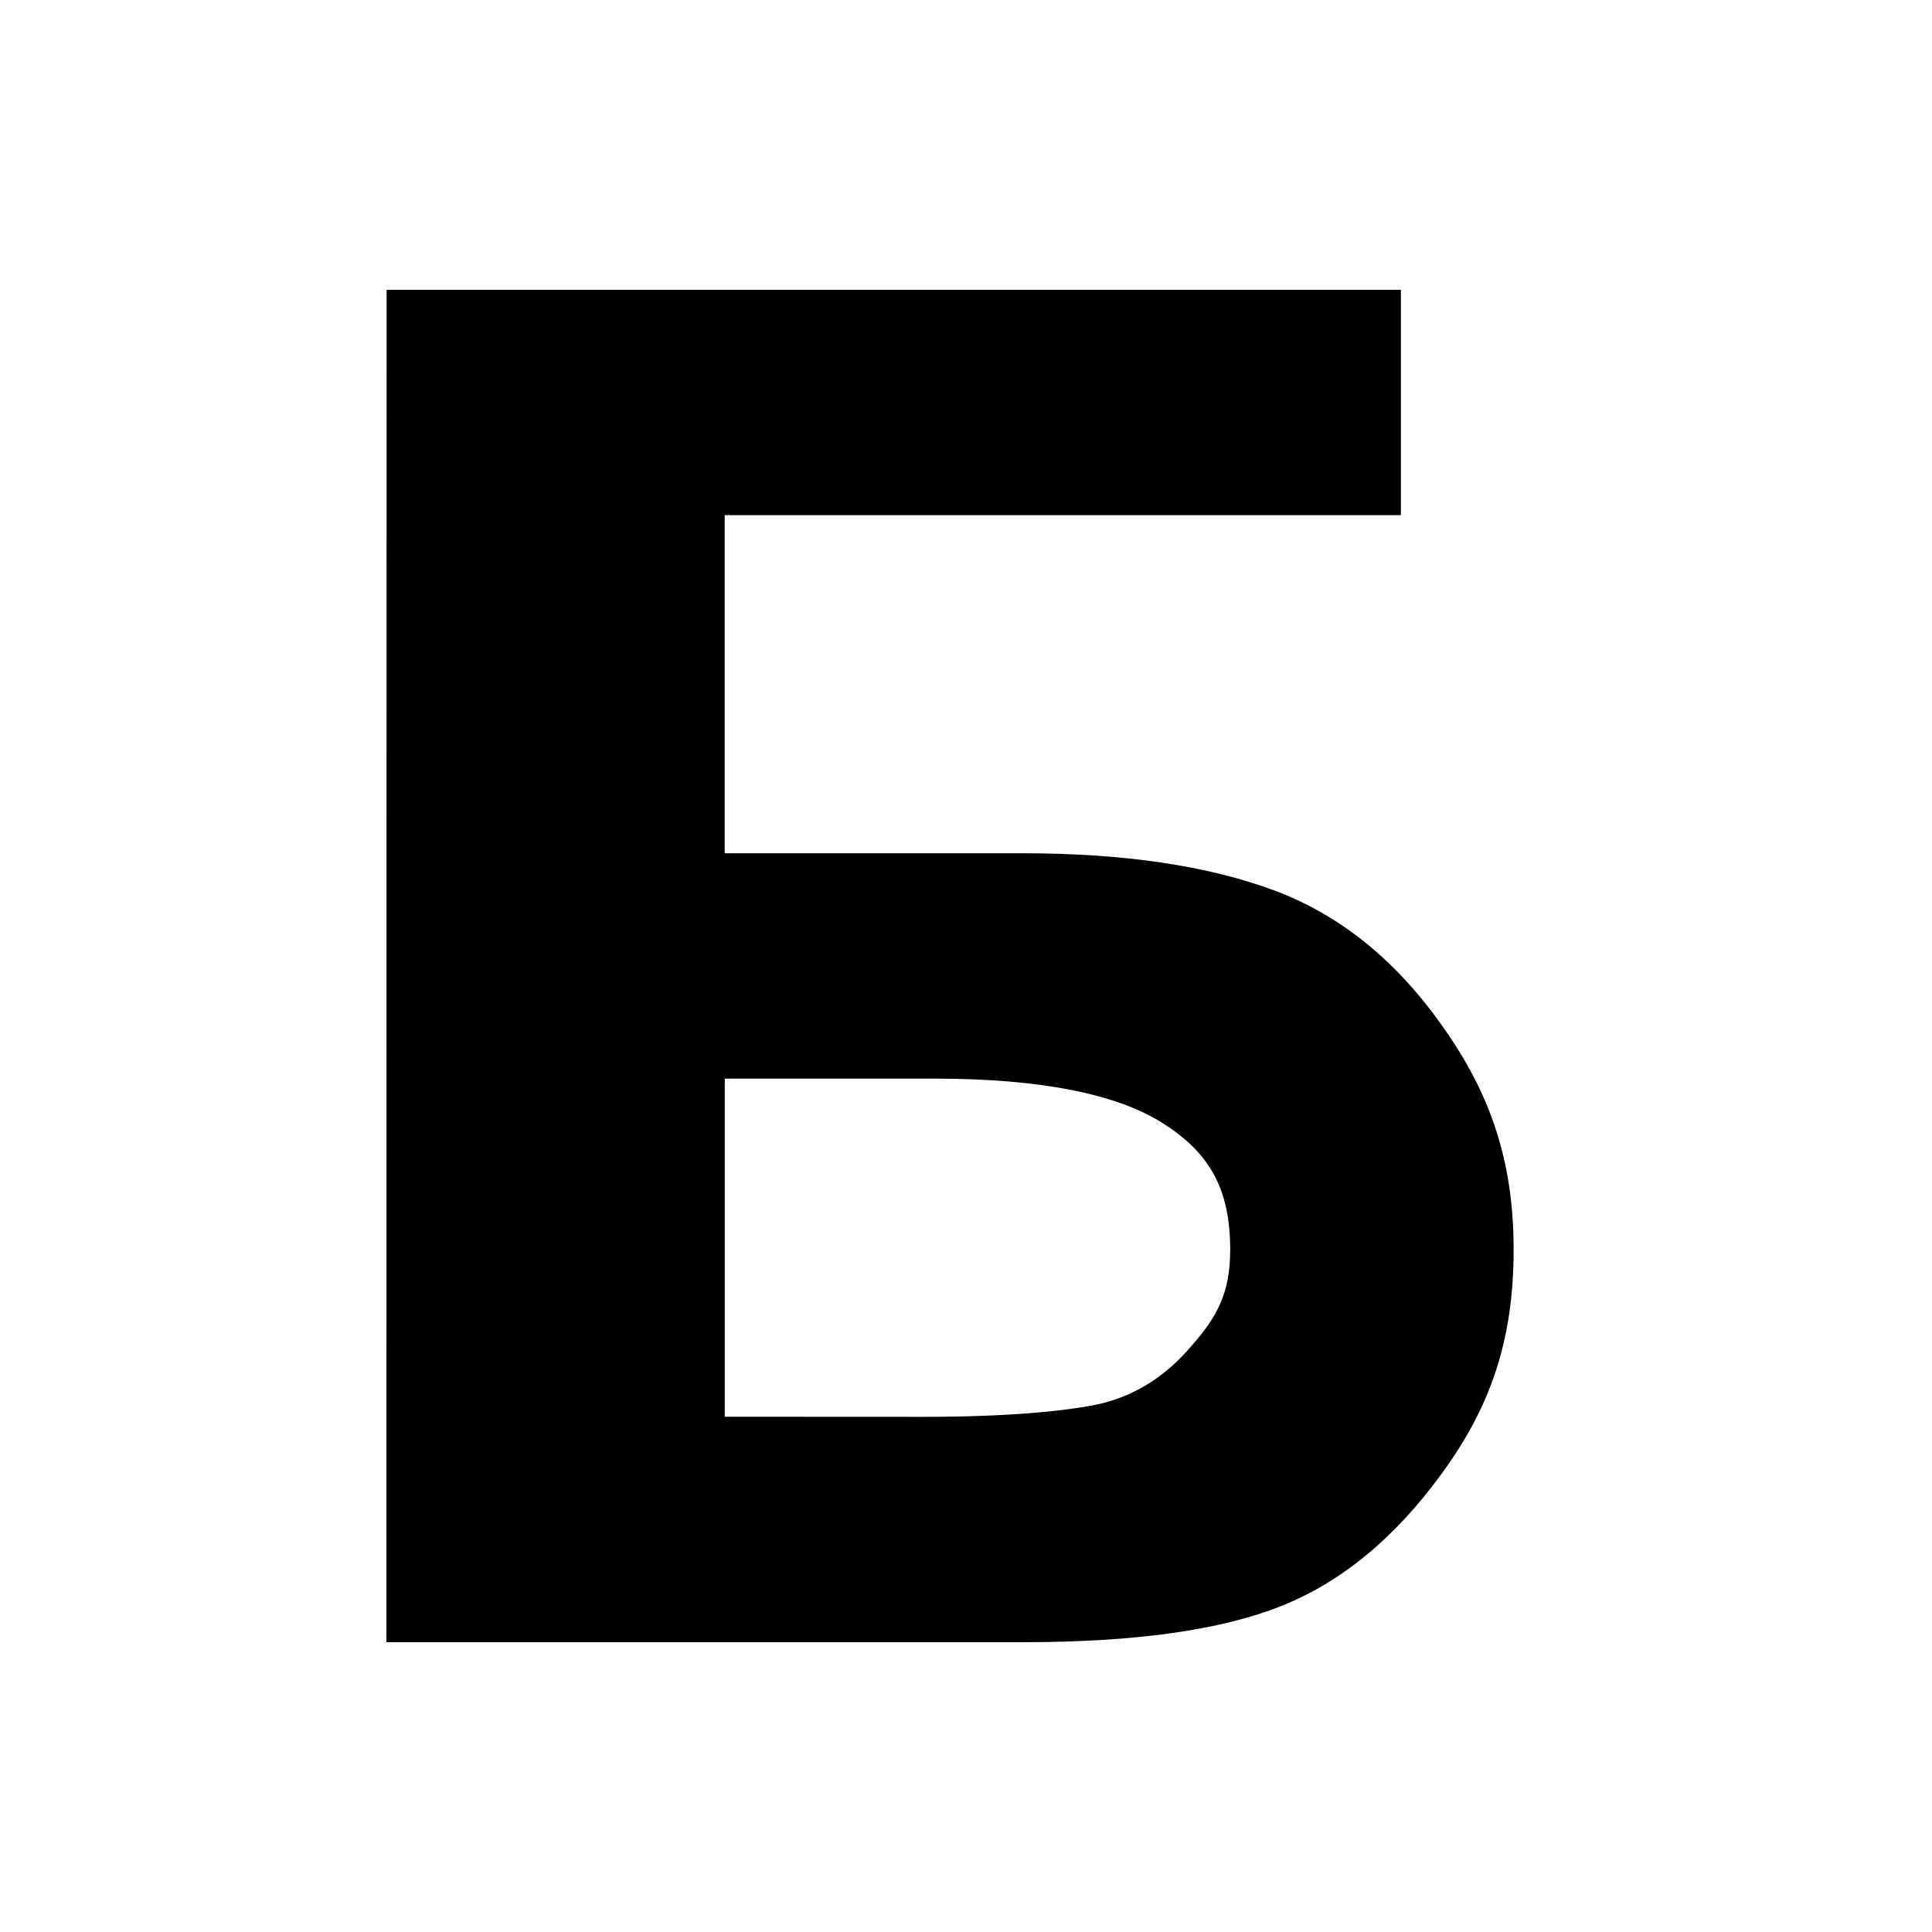
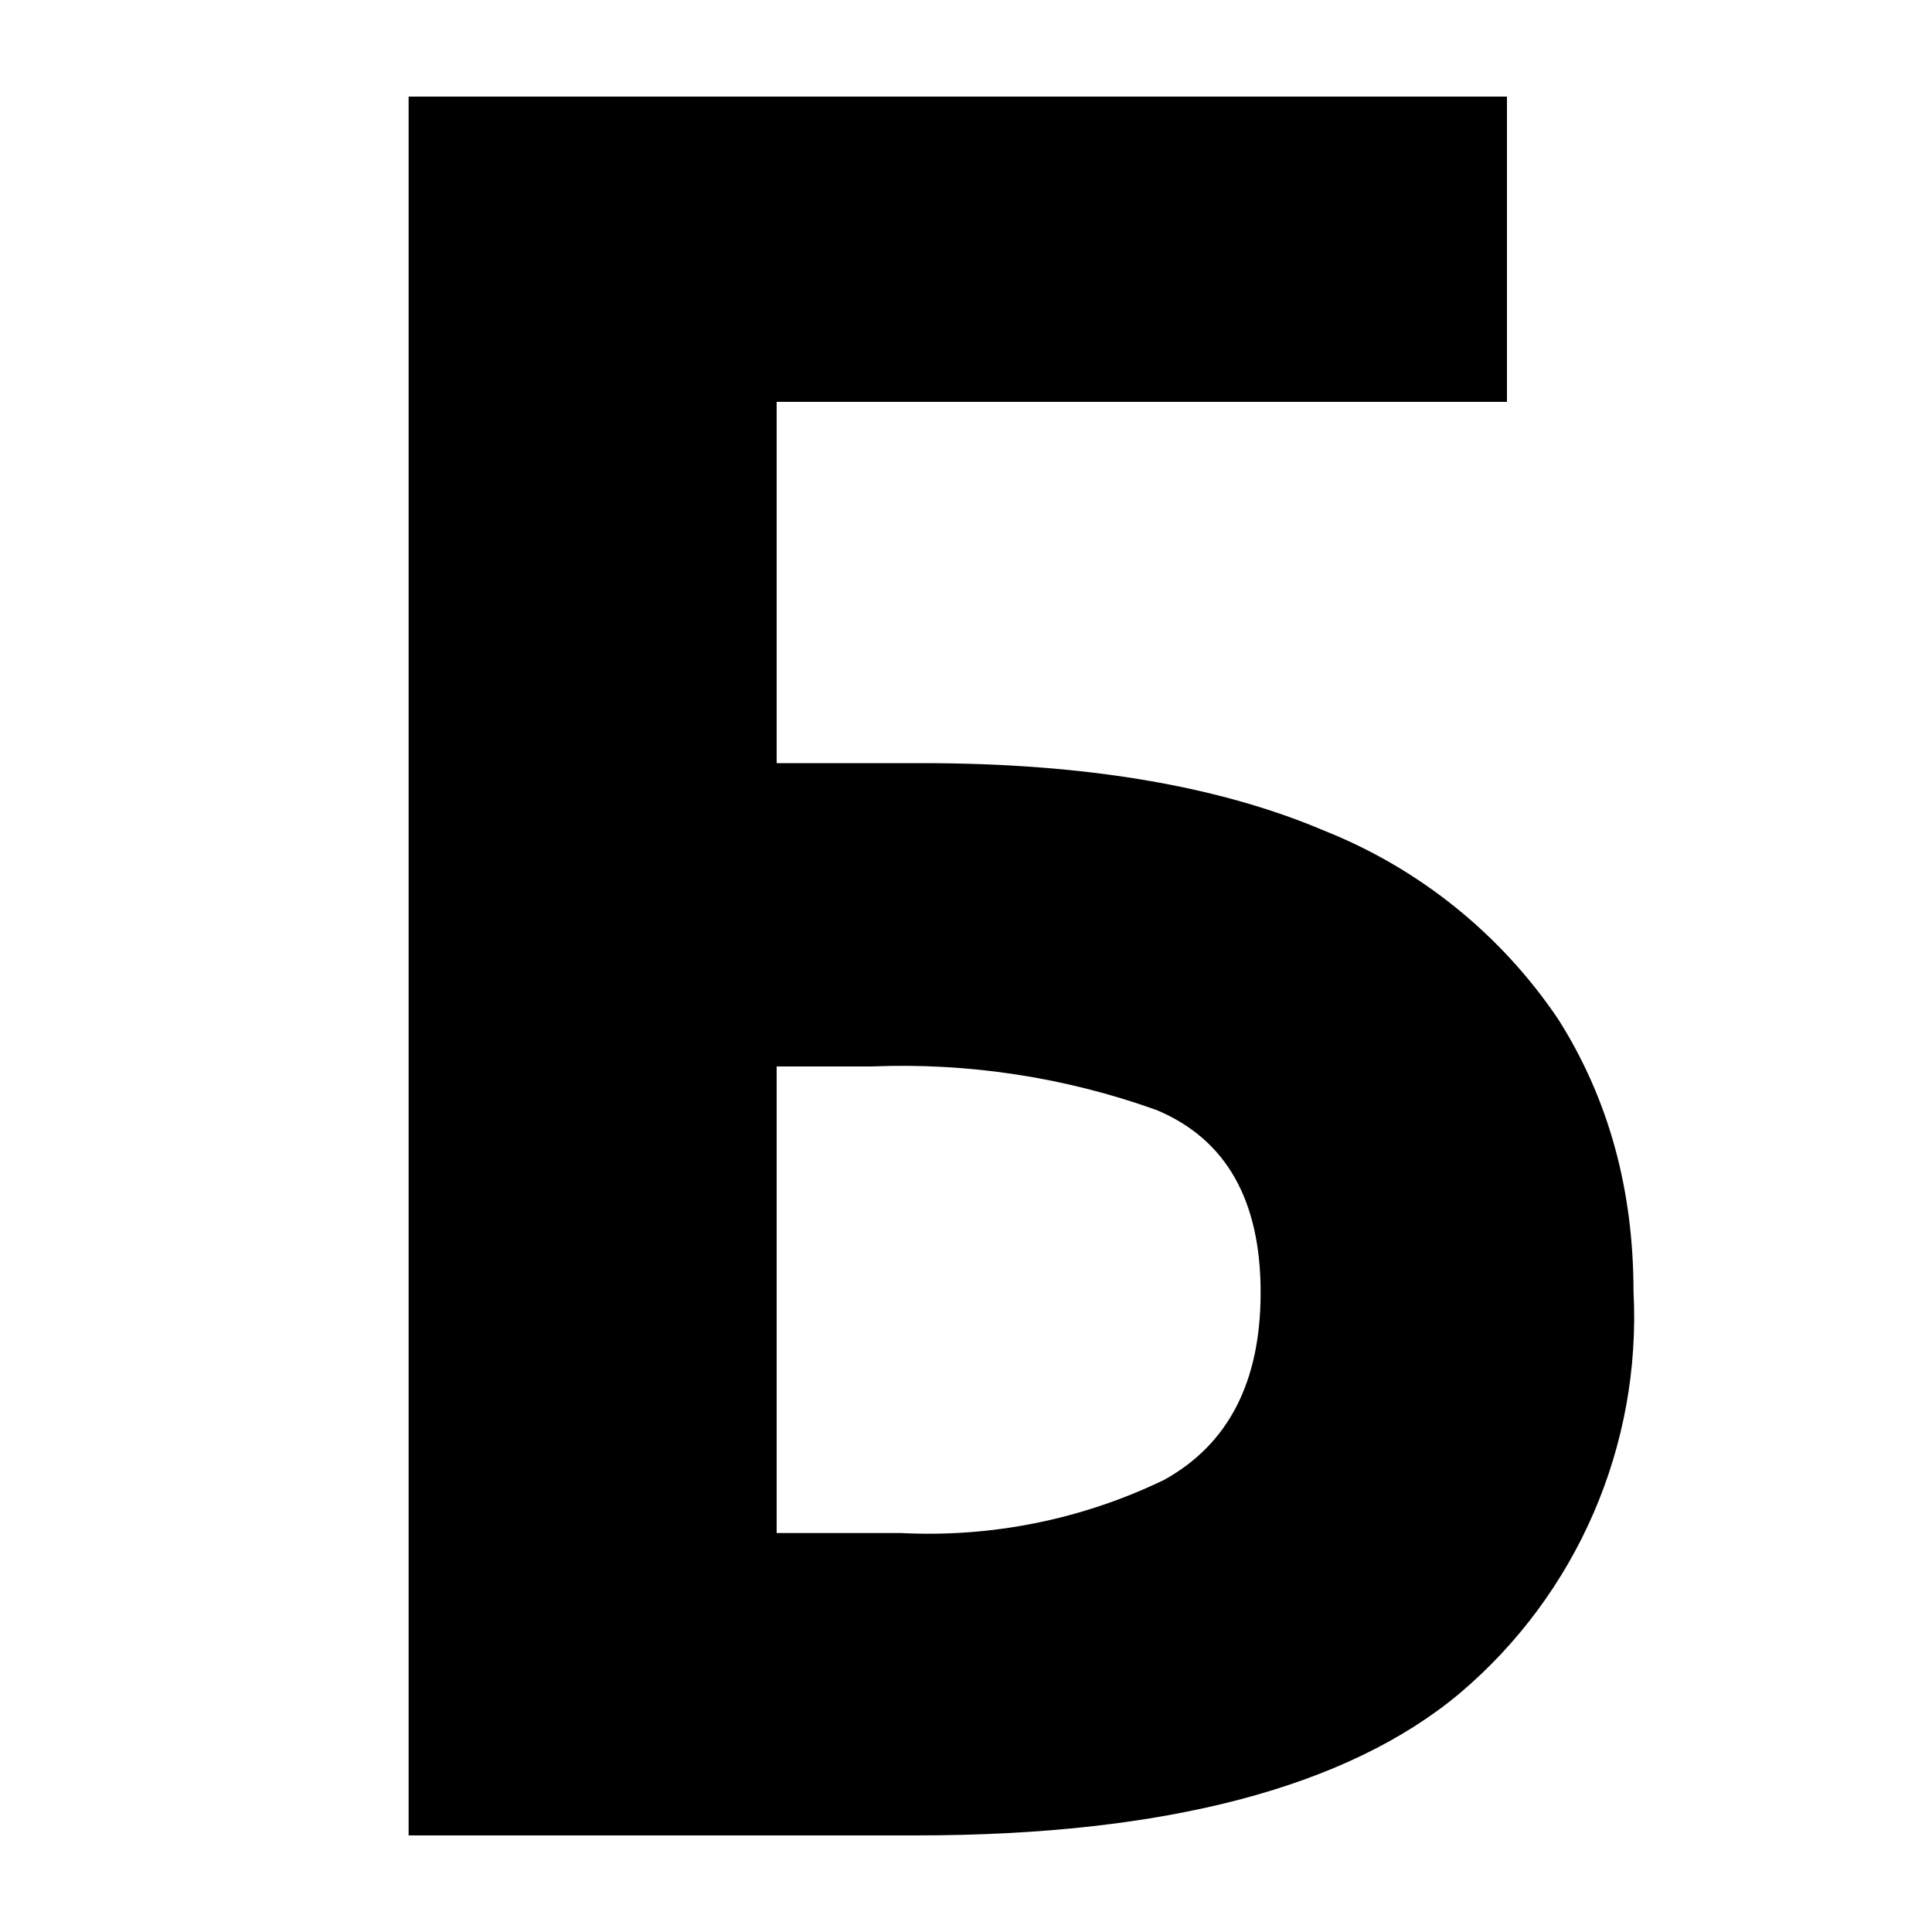
<svg xmlns="http://www.w3.org/2000/svg" width="20" height="20" viewBox="0 0 20 20">
-   <path d="M4.002 3h10.5v2.333h-7v3.5h3.092c1.04 0 1.904.129 2.59.382.685.254 1.268.725 1.75 1.411.49.689.735 1.386.735 2.31 0 .948-.245 1.63-.735 2.306-.488.674-1.046 1.136-1.675 1.385-.622.248-1.511.373-2.667.373H4m5.563-2.333c.875 0 1.493-.059 1.848-.14.356-.09.665-.288.924-.595.268-.304.4-.551.4-.997 0-.65-.233-1.012-.695-1.306-.467-.298-1.249-.463-2.357-.463h-2.18v3.5" />
+   <path d="M4.23 19V1H15.6v3.16H8.04V7.9h1.51c1.7 0 3.08.24 4.16.7a5.27 5.27 0 012.42 1.95c.52.82.78 1.76.78 2.82a5.1 5.1 0 01-1.8 4.16C13.95 18.5 12.07 19 9.49 19H4.22zm5.1-3.13a5.6 5.6 0 002.72-.55c.67-.37 1-1.02 1-1.94 0-.96-.36-1.59-1.08-1.89a7.8 7.8 0 00-2.95-.45h-.98v4.83h1.28z" />
</svg>
